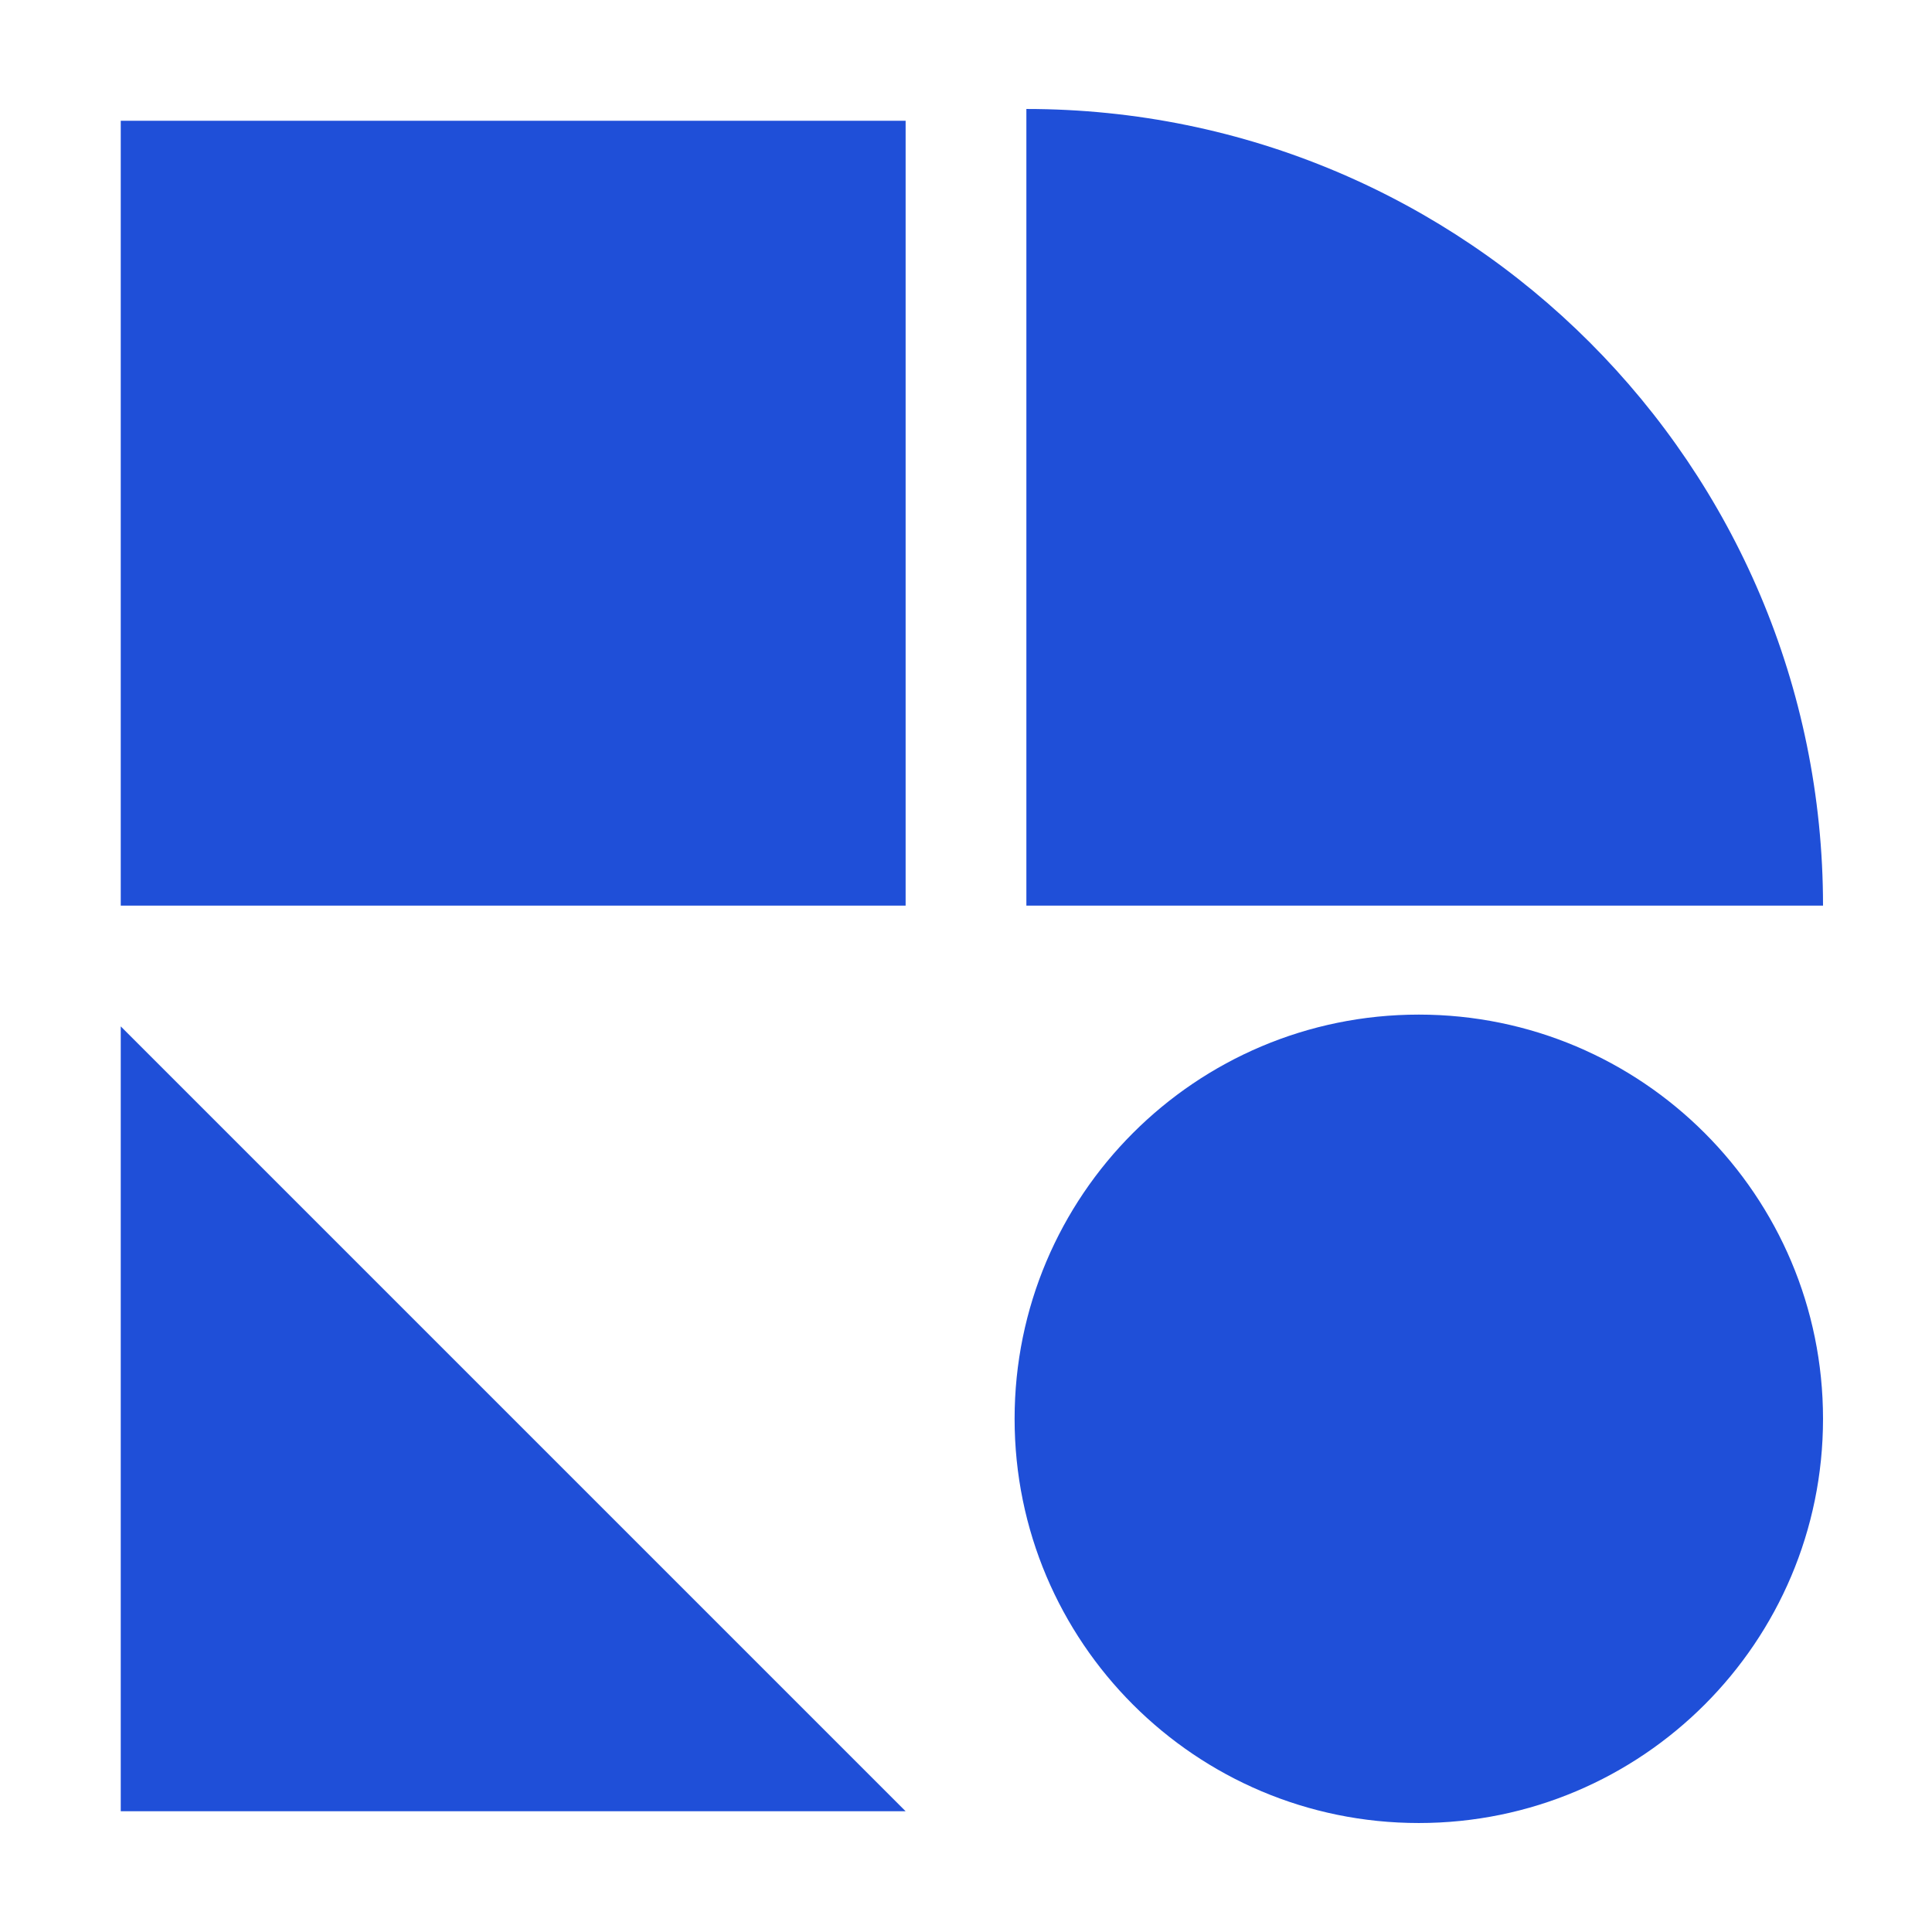
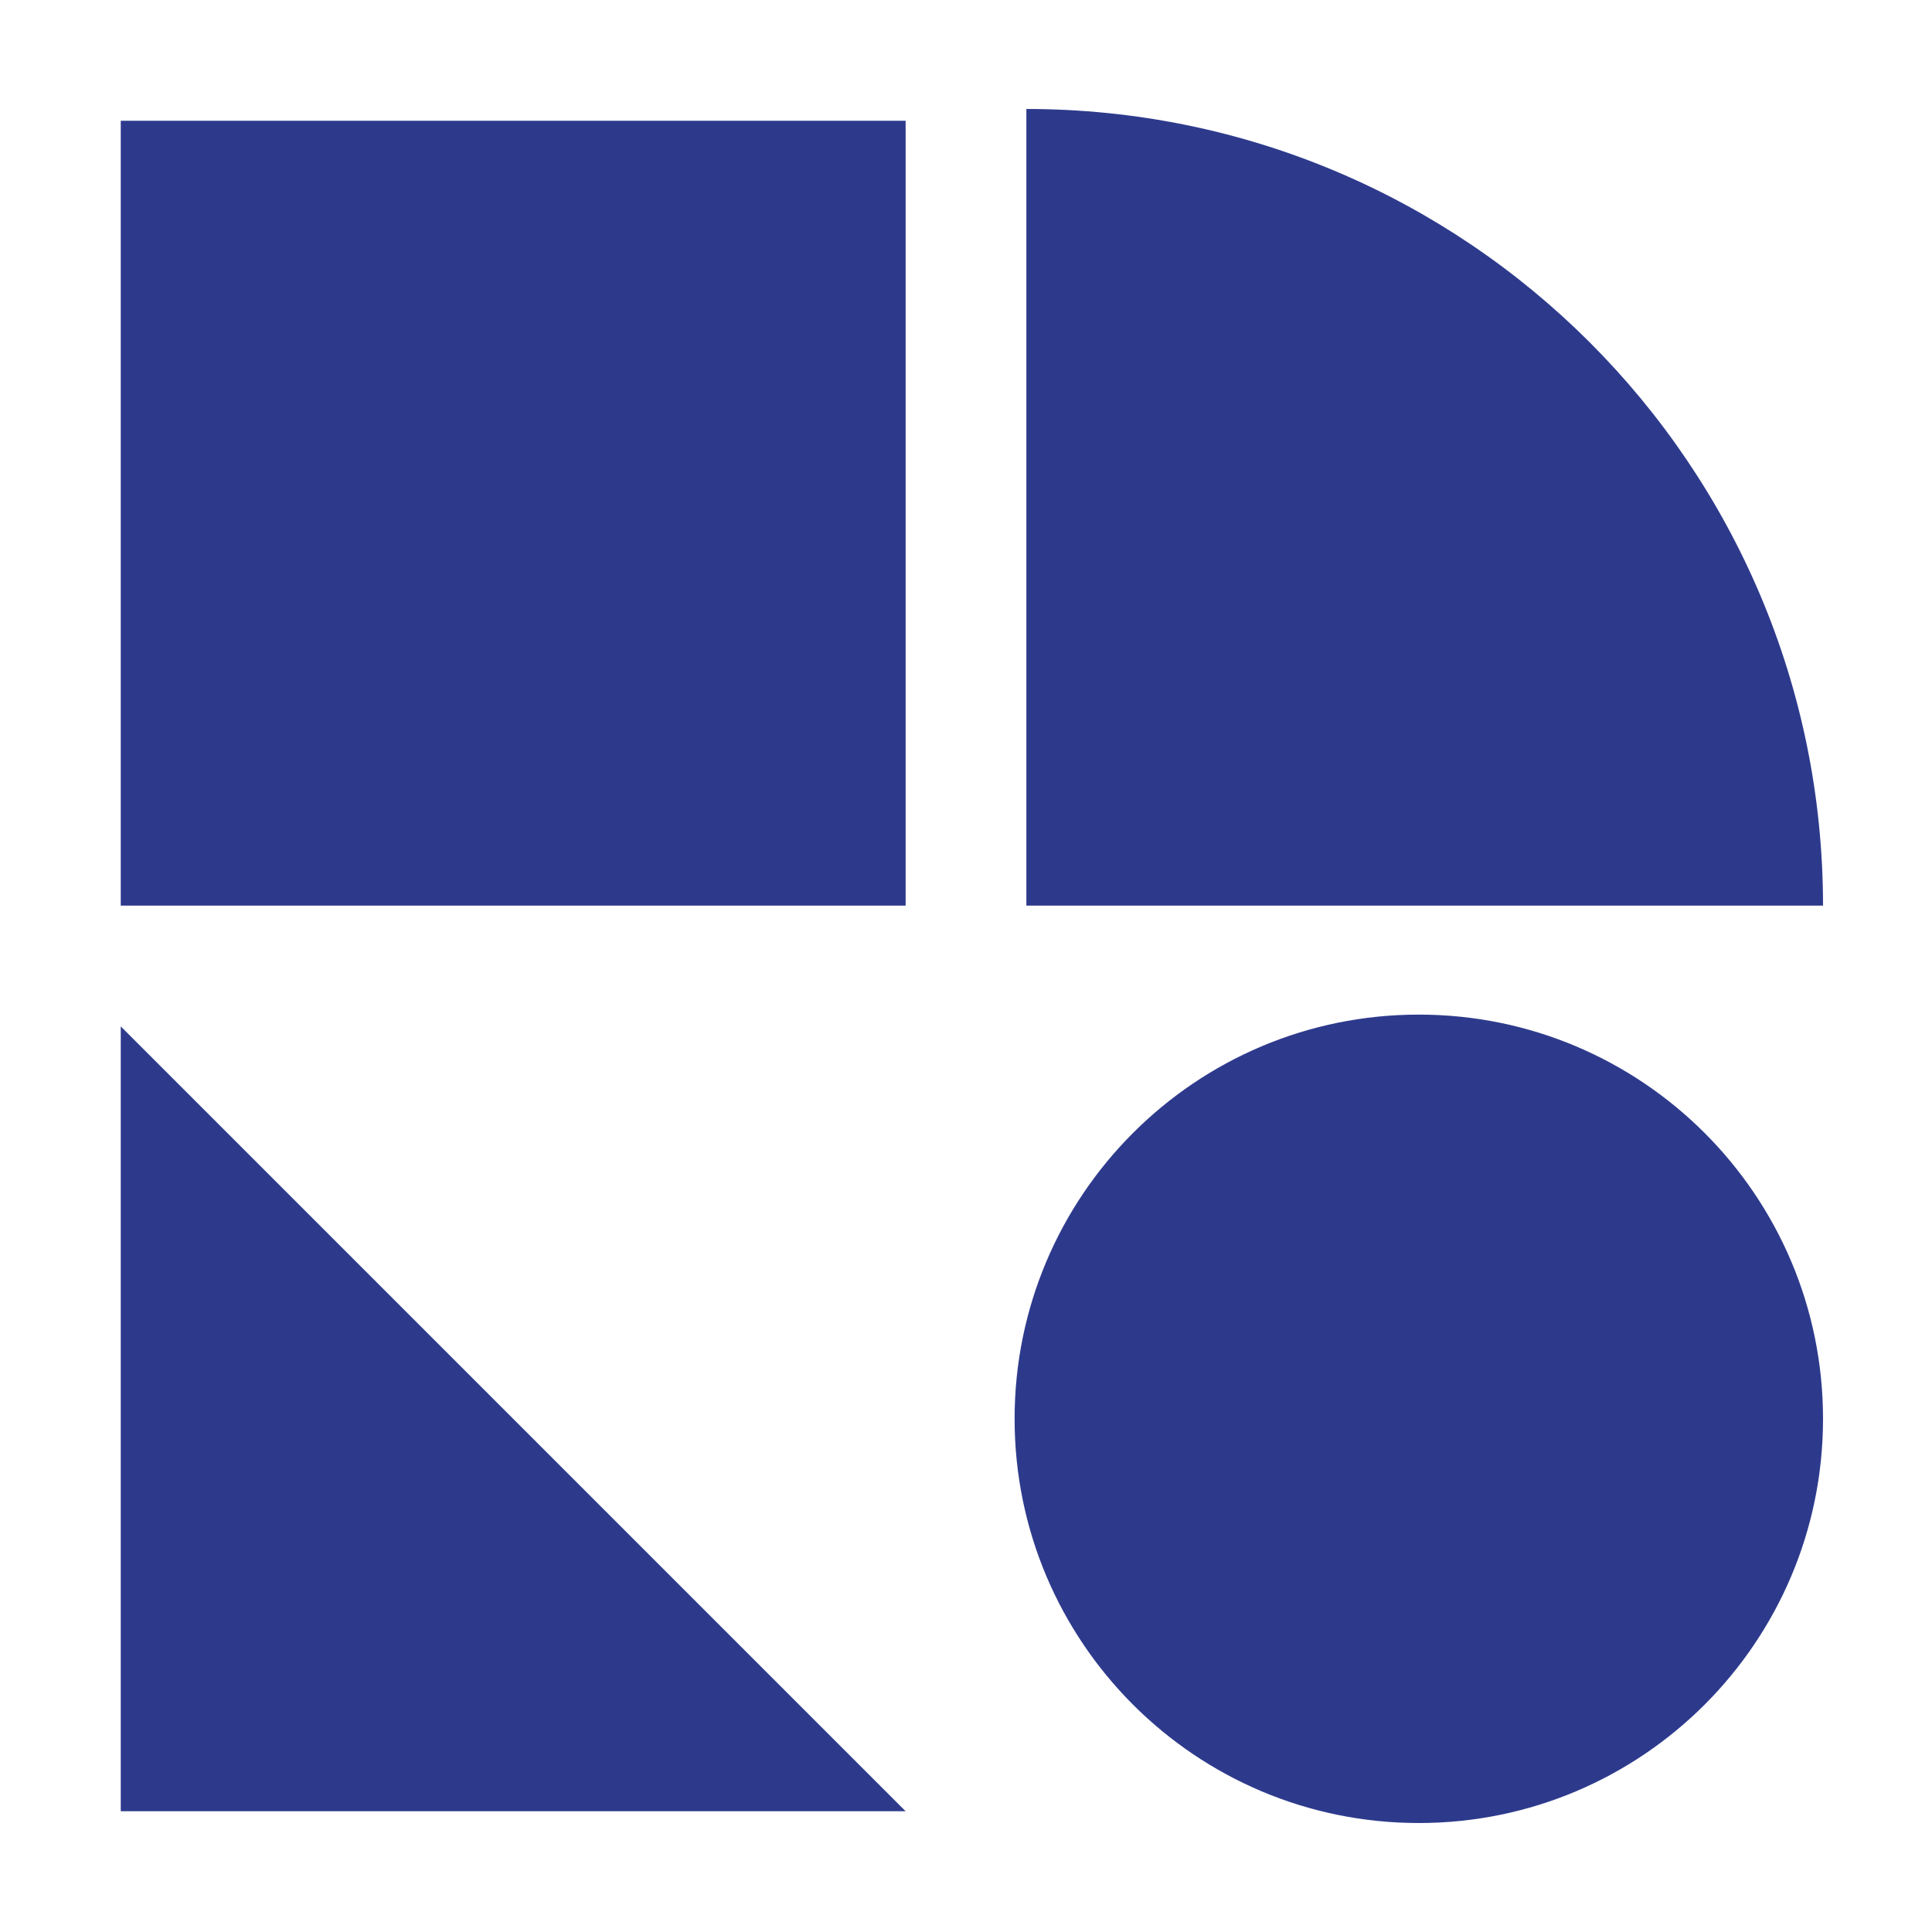
<svg xmlns="http://www.w3.org/2000/svg" viewBox="0 0 256 256" role="img" aria-label="Kadenz">
-   <path fill="#1F4FD8" d="M16 16 L120 16 L120 120 L16 120 Z M136 120 L136 14.44 A105.56 105.56 0 0 1 241.56 120 Z M16 136 L120 240 L16 240 Z M134.44 188 A53.56 53.56 0 1 1 241.56 188 A53.56 53.56 0 1 1 134.44 188 Z" />
+   <path fill="#2D3A8C" d="M16 16 L120 16 L120 120 L16 120 Z M136 120 L136 14.44 A105.56 105.56 0 0 1 241.56 120 Z M16 136 L120 240 L16 240 Z M134.44 188 A53.56 53.56 0 1 1 241.56 188 A53.56 53.56 0 1 1 134.44 188 Z" />
</svg>
